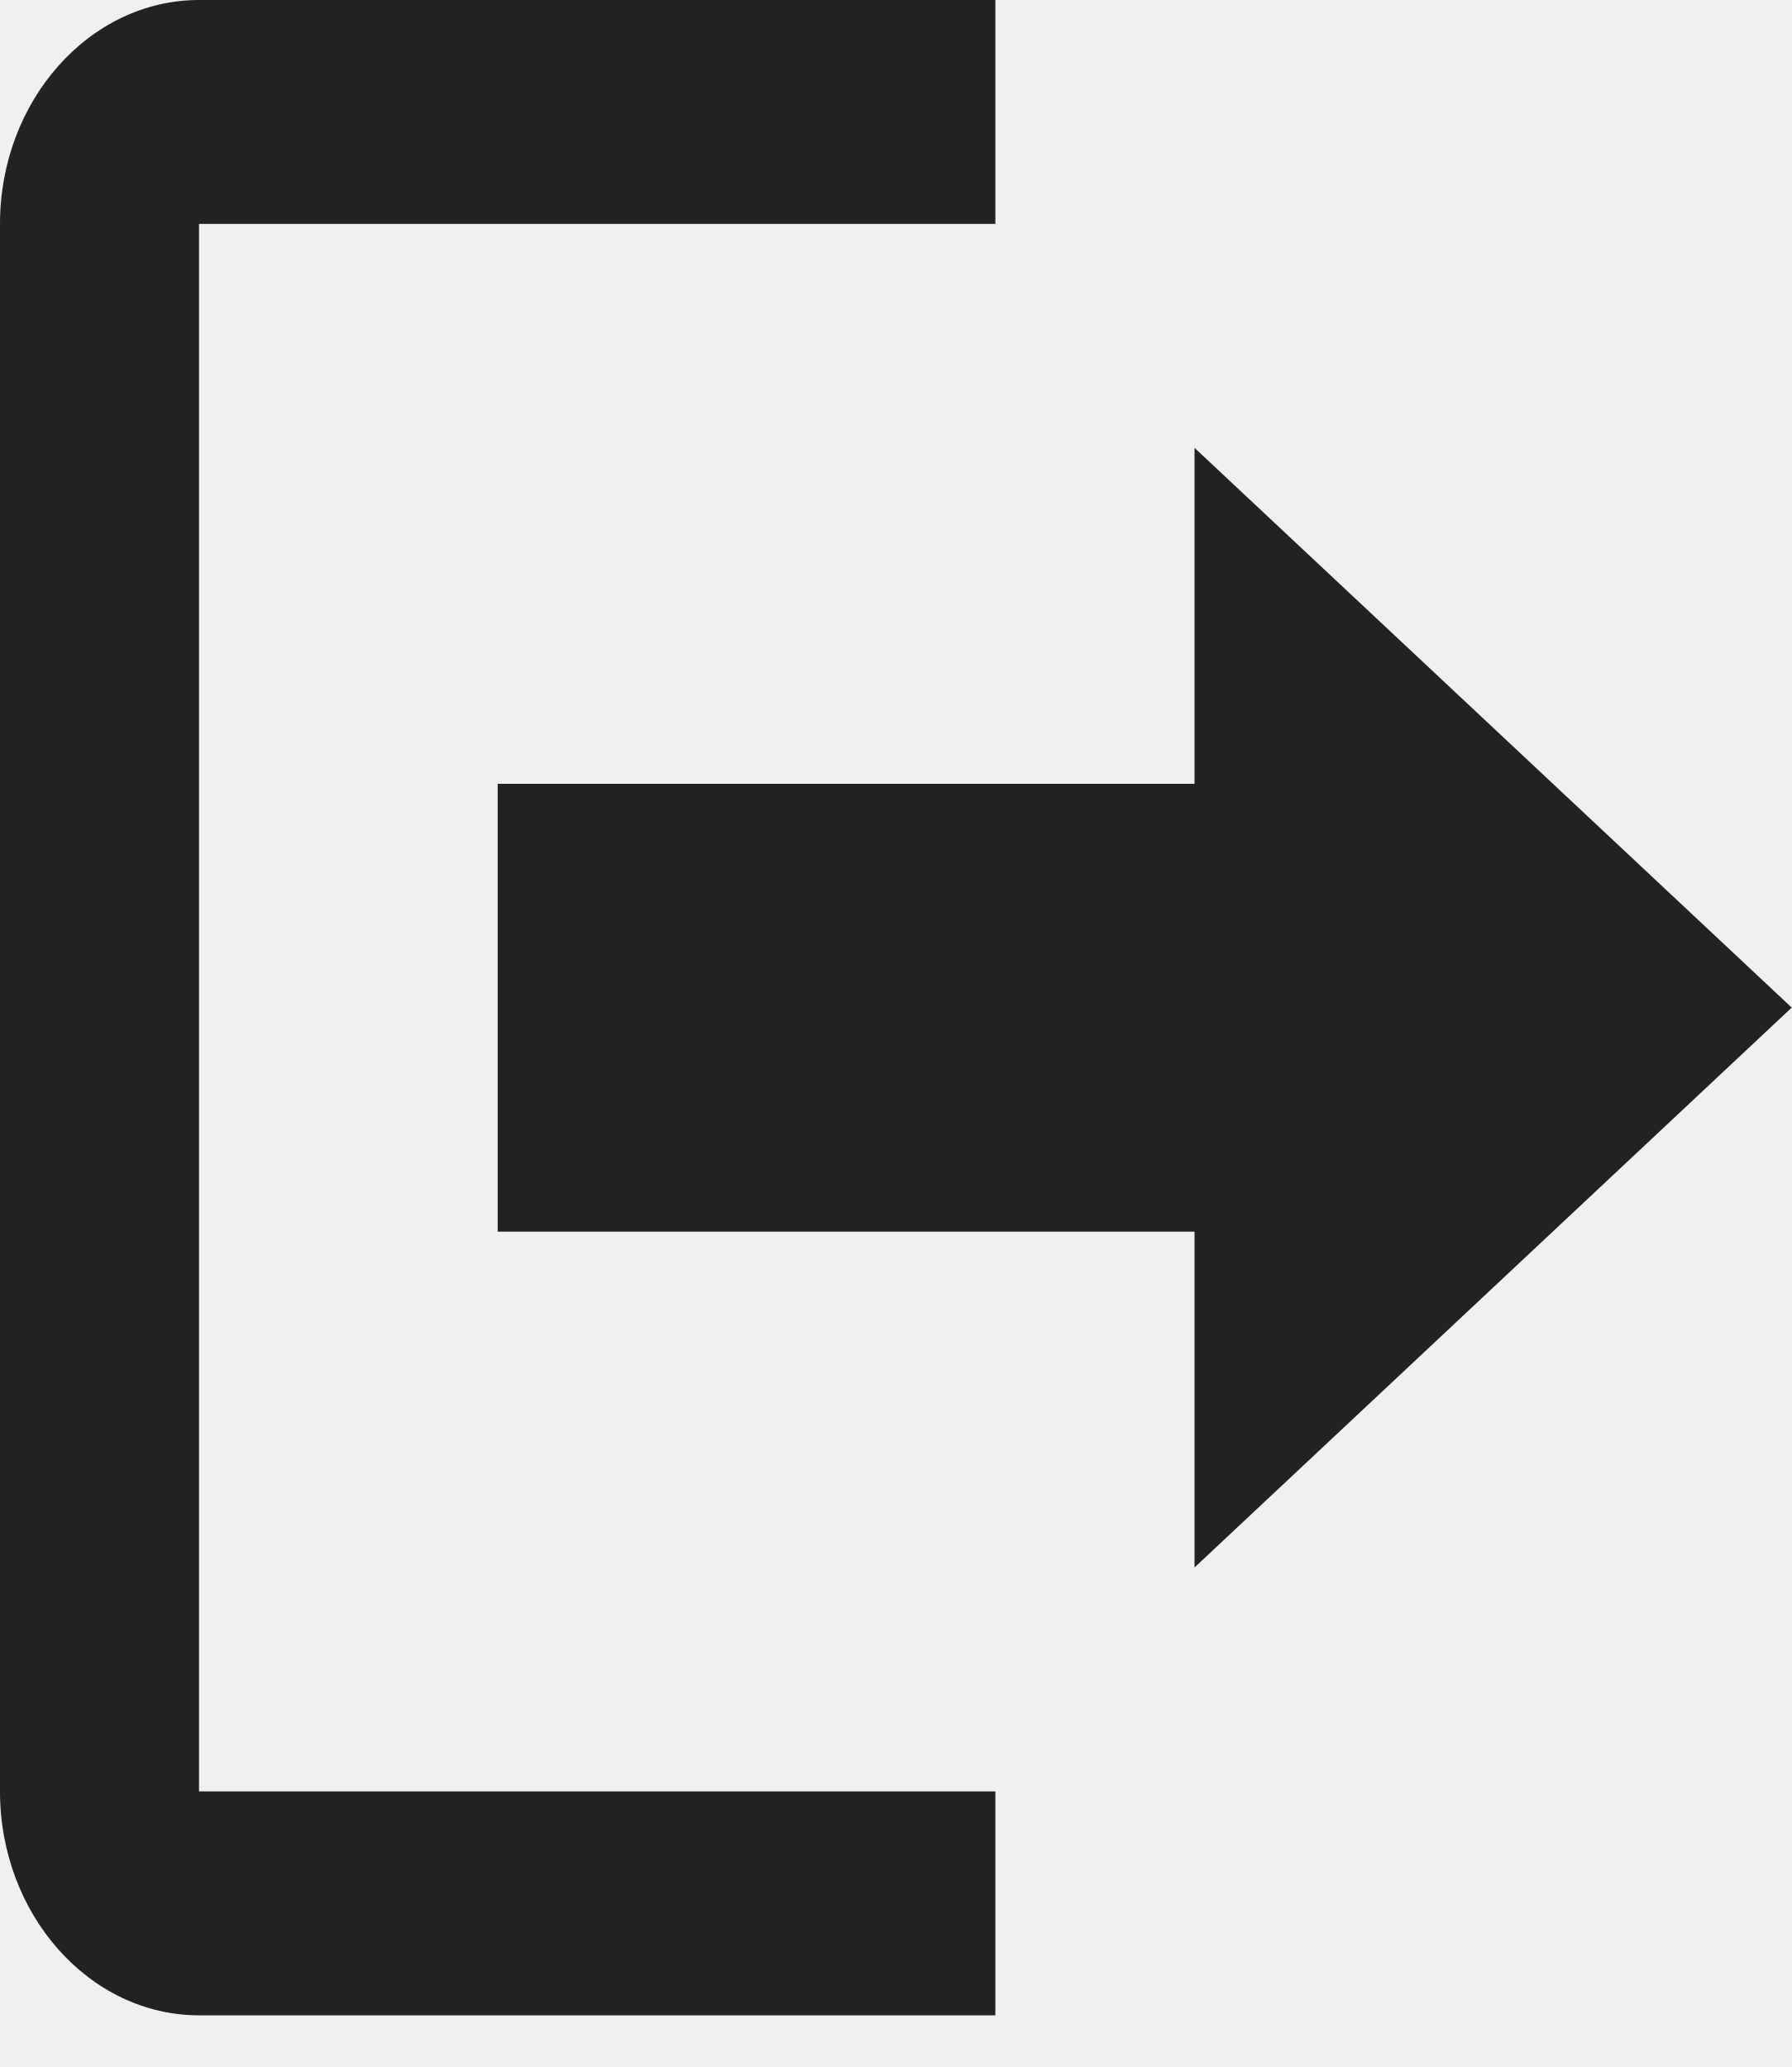
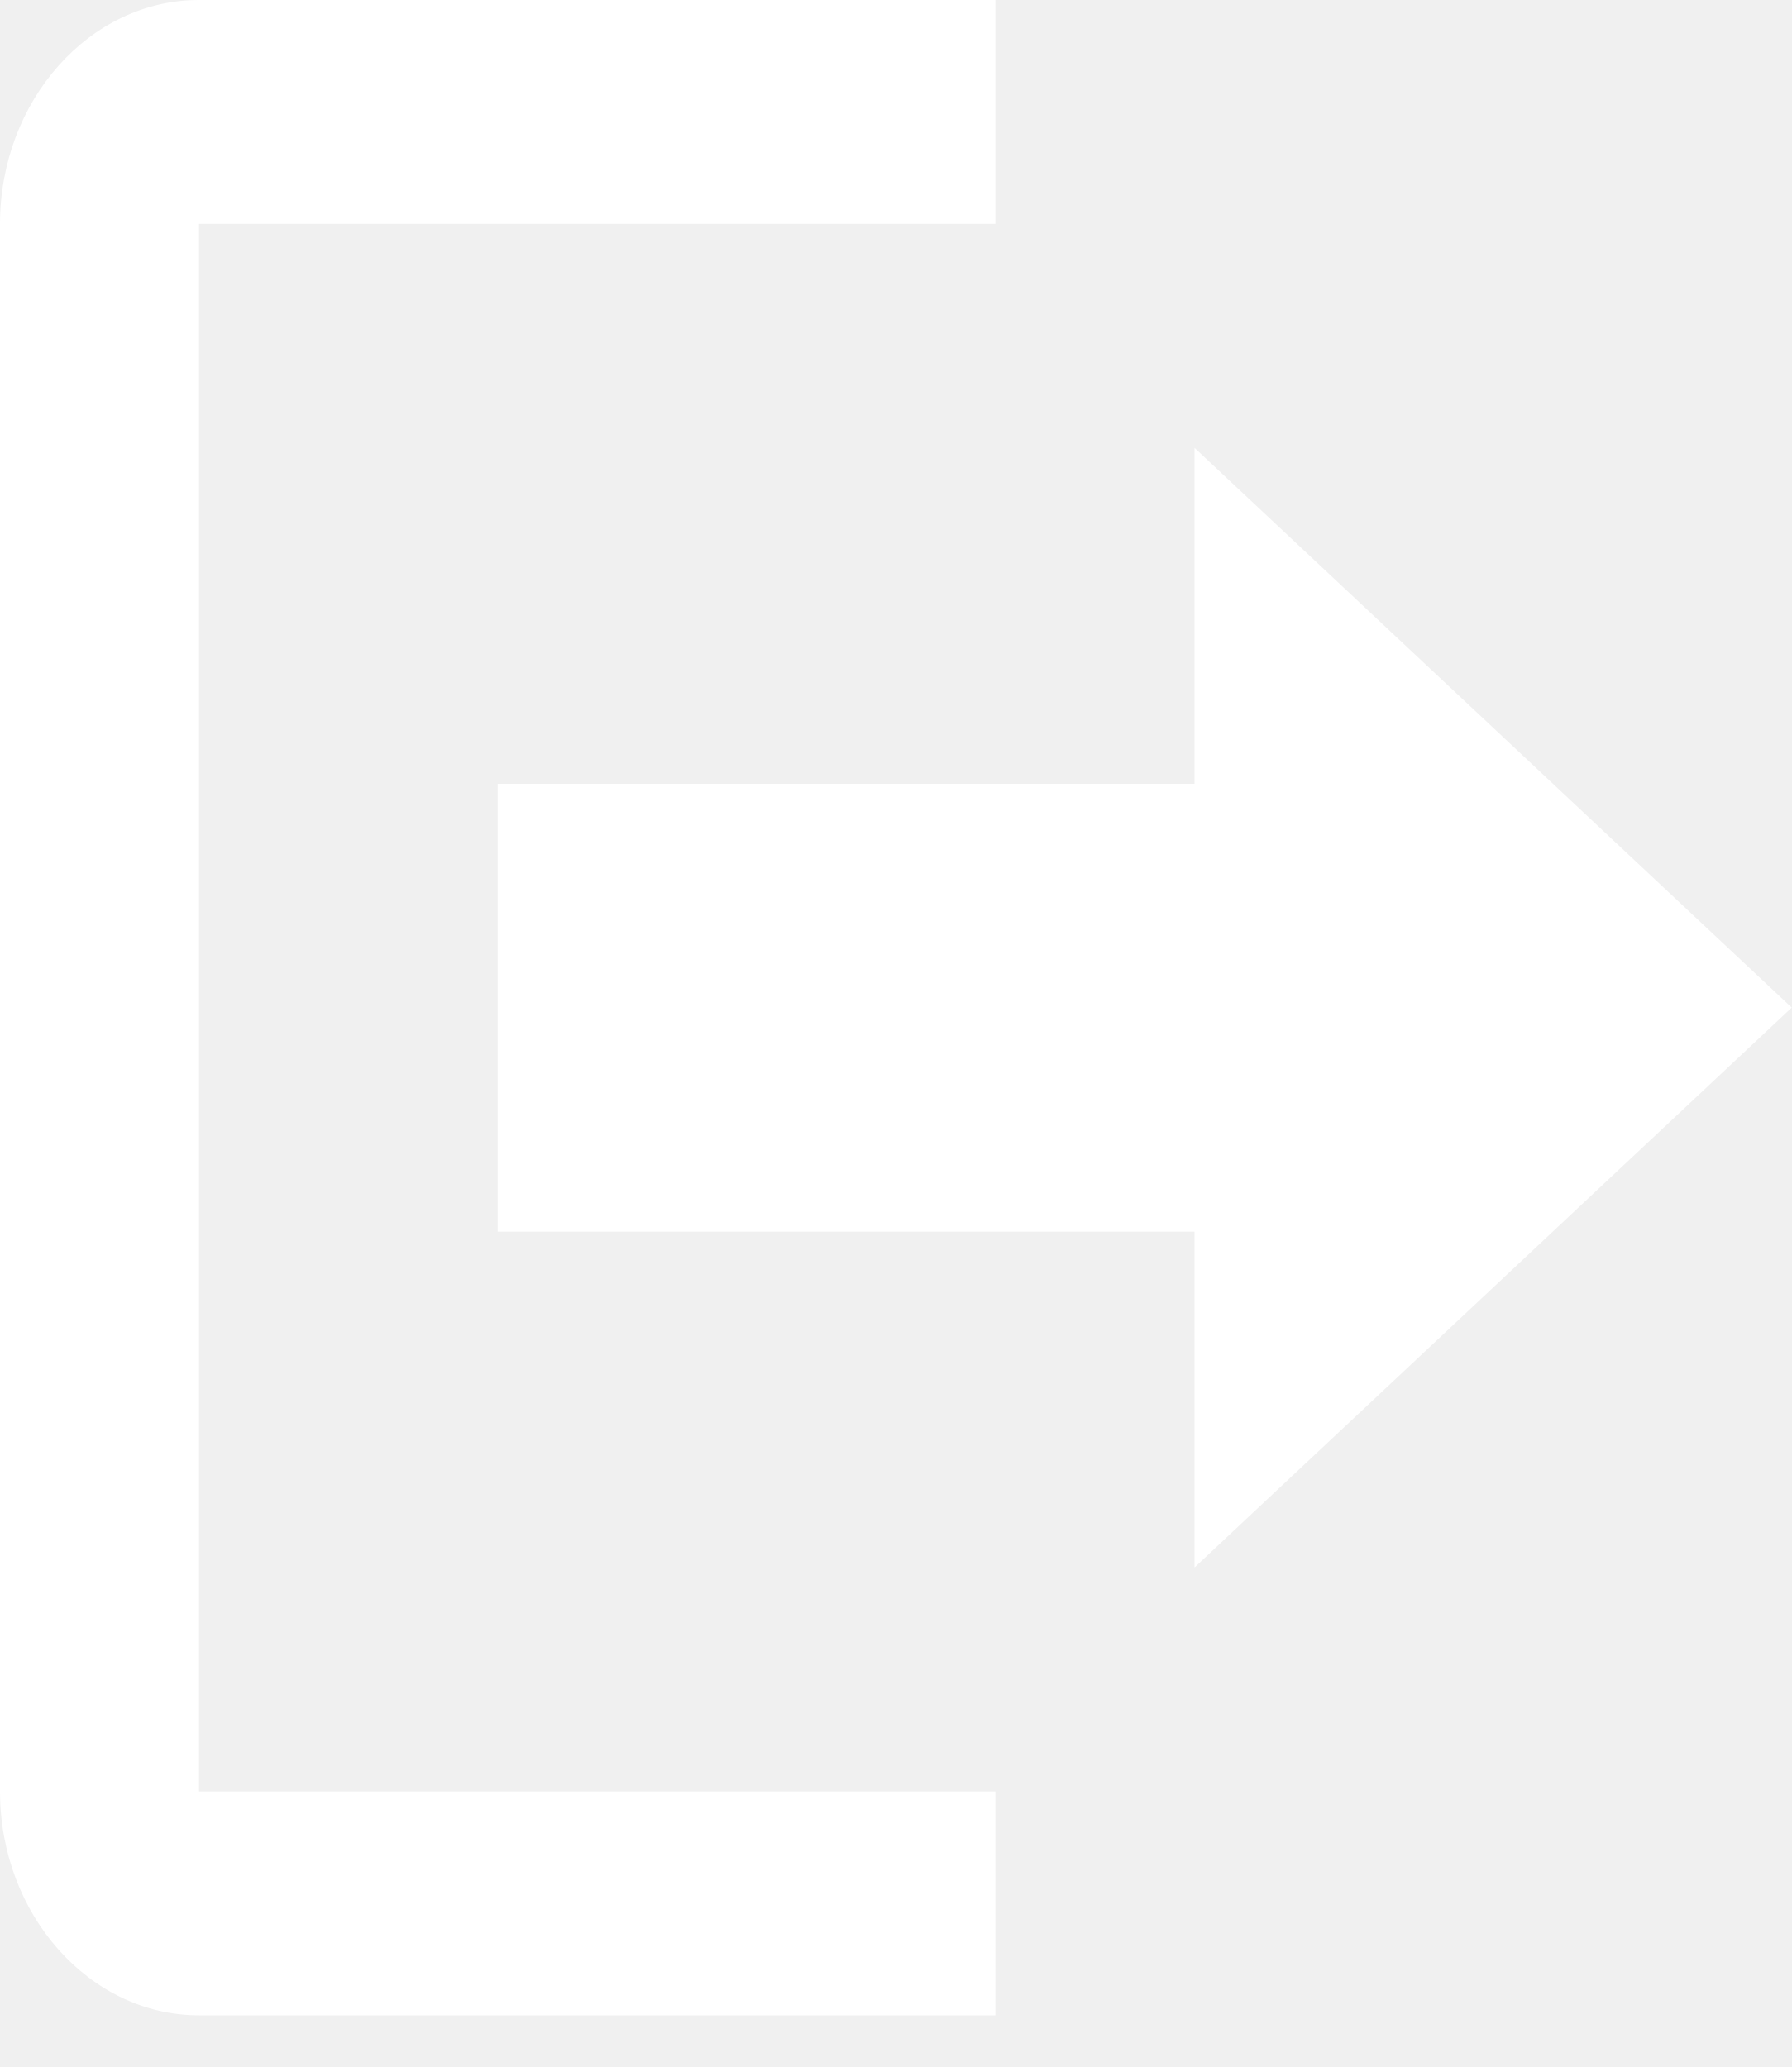
<svg xmlns="http://www.w3.org/2000/svg" width="13px" height="15px" viewBox="0 0 13 15" version="1.1">
  <defs />
  <g id="UI" stroke="none" stroke-width="1" fill="none" fill-rule="evenodd">
-     <g id="Desktop-HD-Copy-3" transform="translate(-225, -545)" fill="#222222">
-       <g id="Group-5-Copy-2" transform="translate(223, 519)">
+     <g id="Desktop-HD-Copy" transform="translate(-225, -549)" fill="#FFFFFF">
+       <g id="Group-5-Copy-2" transform="translate(223, 523)">
        <g id="Group-4" transform="translate(2, 26)">
-           <path d="M13,7.312 L8.667,3.25 L8.667,5.688 L3.611,5.688 L3.611,8.938 L8.667,8.938 L8.667,11.375 L13,7.312 L13,7.312 Z M1.444,1.625 L7.222,1.625 L7.222,0 L1.444,0 C0.65,0 0,0.731 0,1.625 L0,13 C0,13.894 0.65,14.625 1.444,14.625 L7.222,14.625 L7.222,13 L1.444,13 L1.444,1.625 L1.444,1.625 Z" id="Shape" />
+           <path d="M13,7.312 L8.667,3.25 L8.667,5.688 L3.611,5.688 L3.611,8.938 L8.667,8.938 L8.667,11.375 L13,7.312 L13,7.312 Z M1.444,1.625 L7.222,1.625 L7.222,0 L1.444,0 C0.65,0 0,0.731 0,1.625 L0,13 C0,13.894 0.65,14.625 1.444,14.625 L7.222,14.625 L7.222,13 L1.444,13 L1.444,1.625 L1.444,1.625 Z" id="Logout" />
        </g>
      </g>
    </g>
  </g>
</svg>
